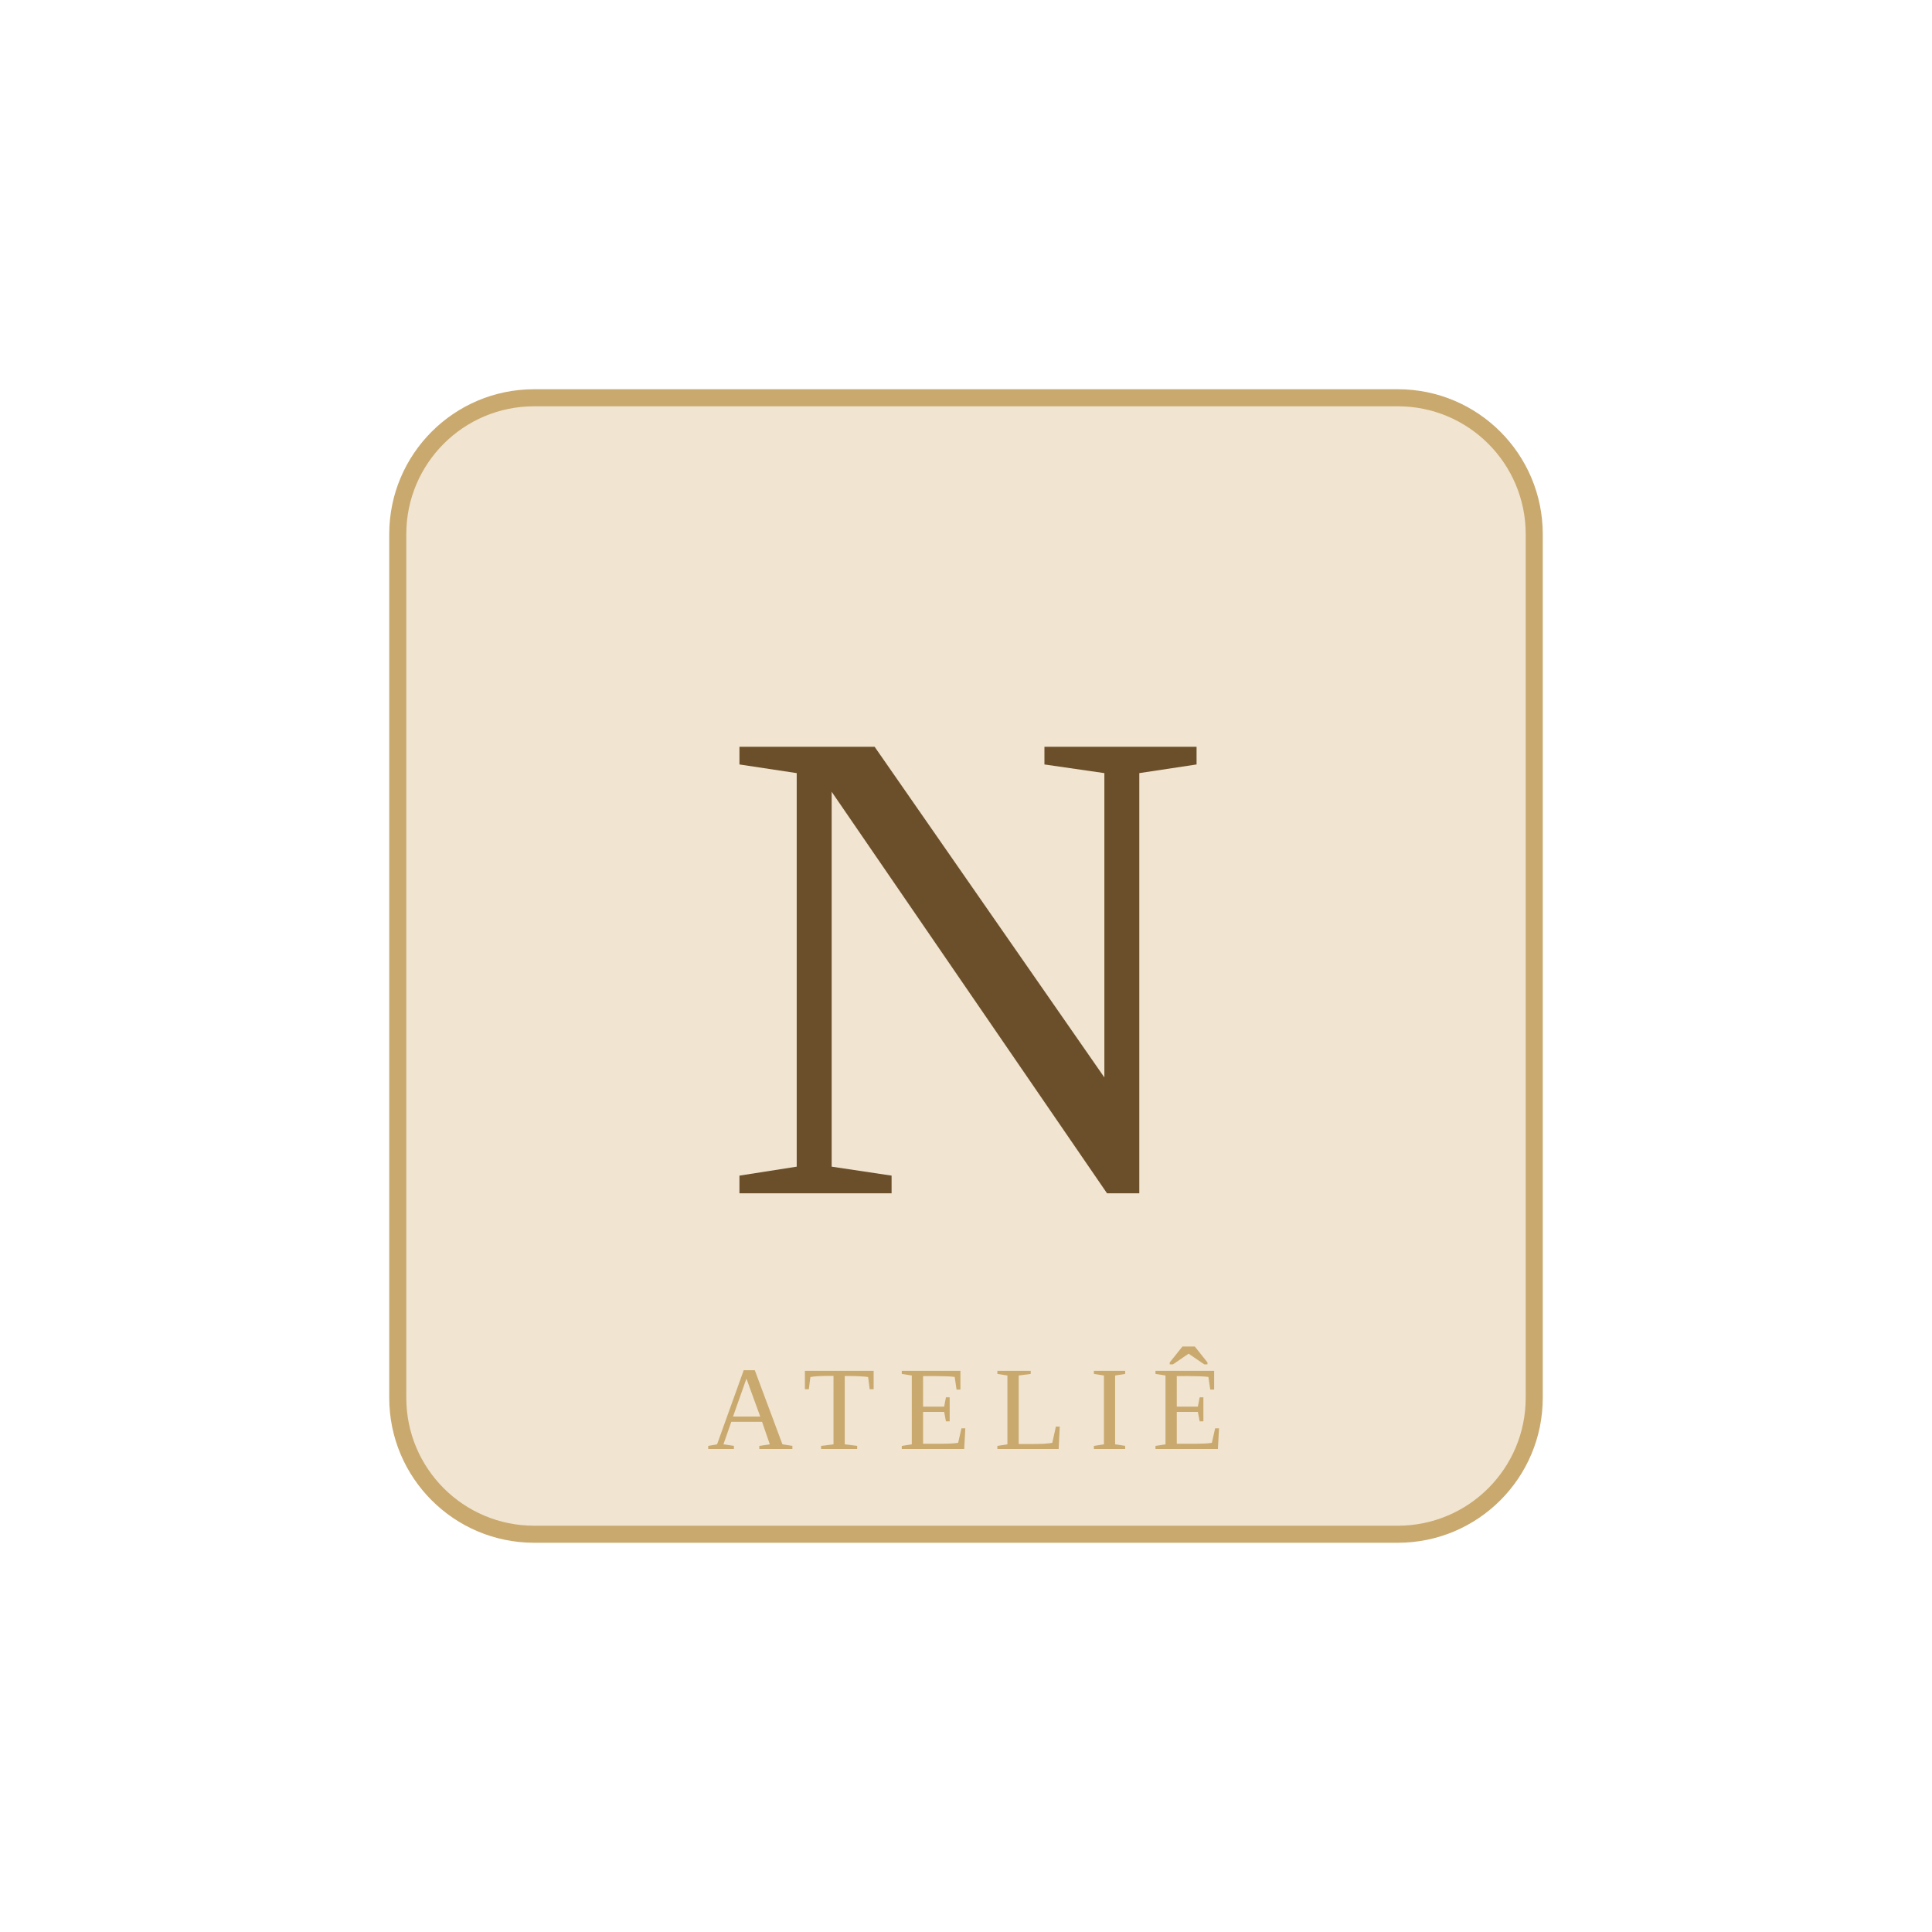
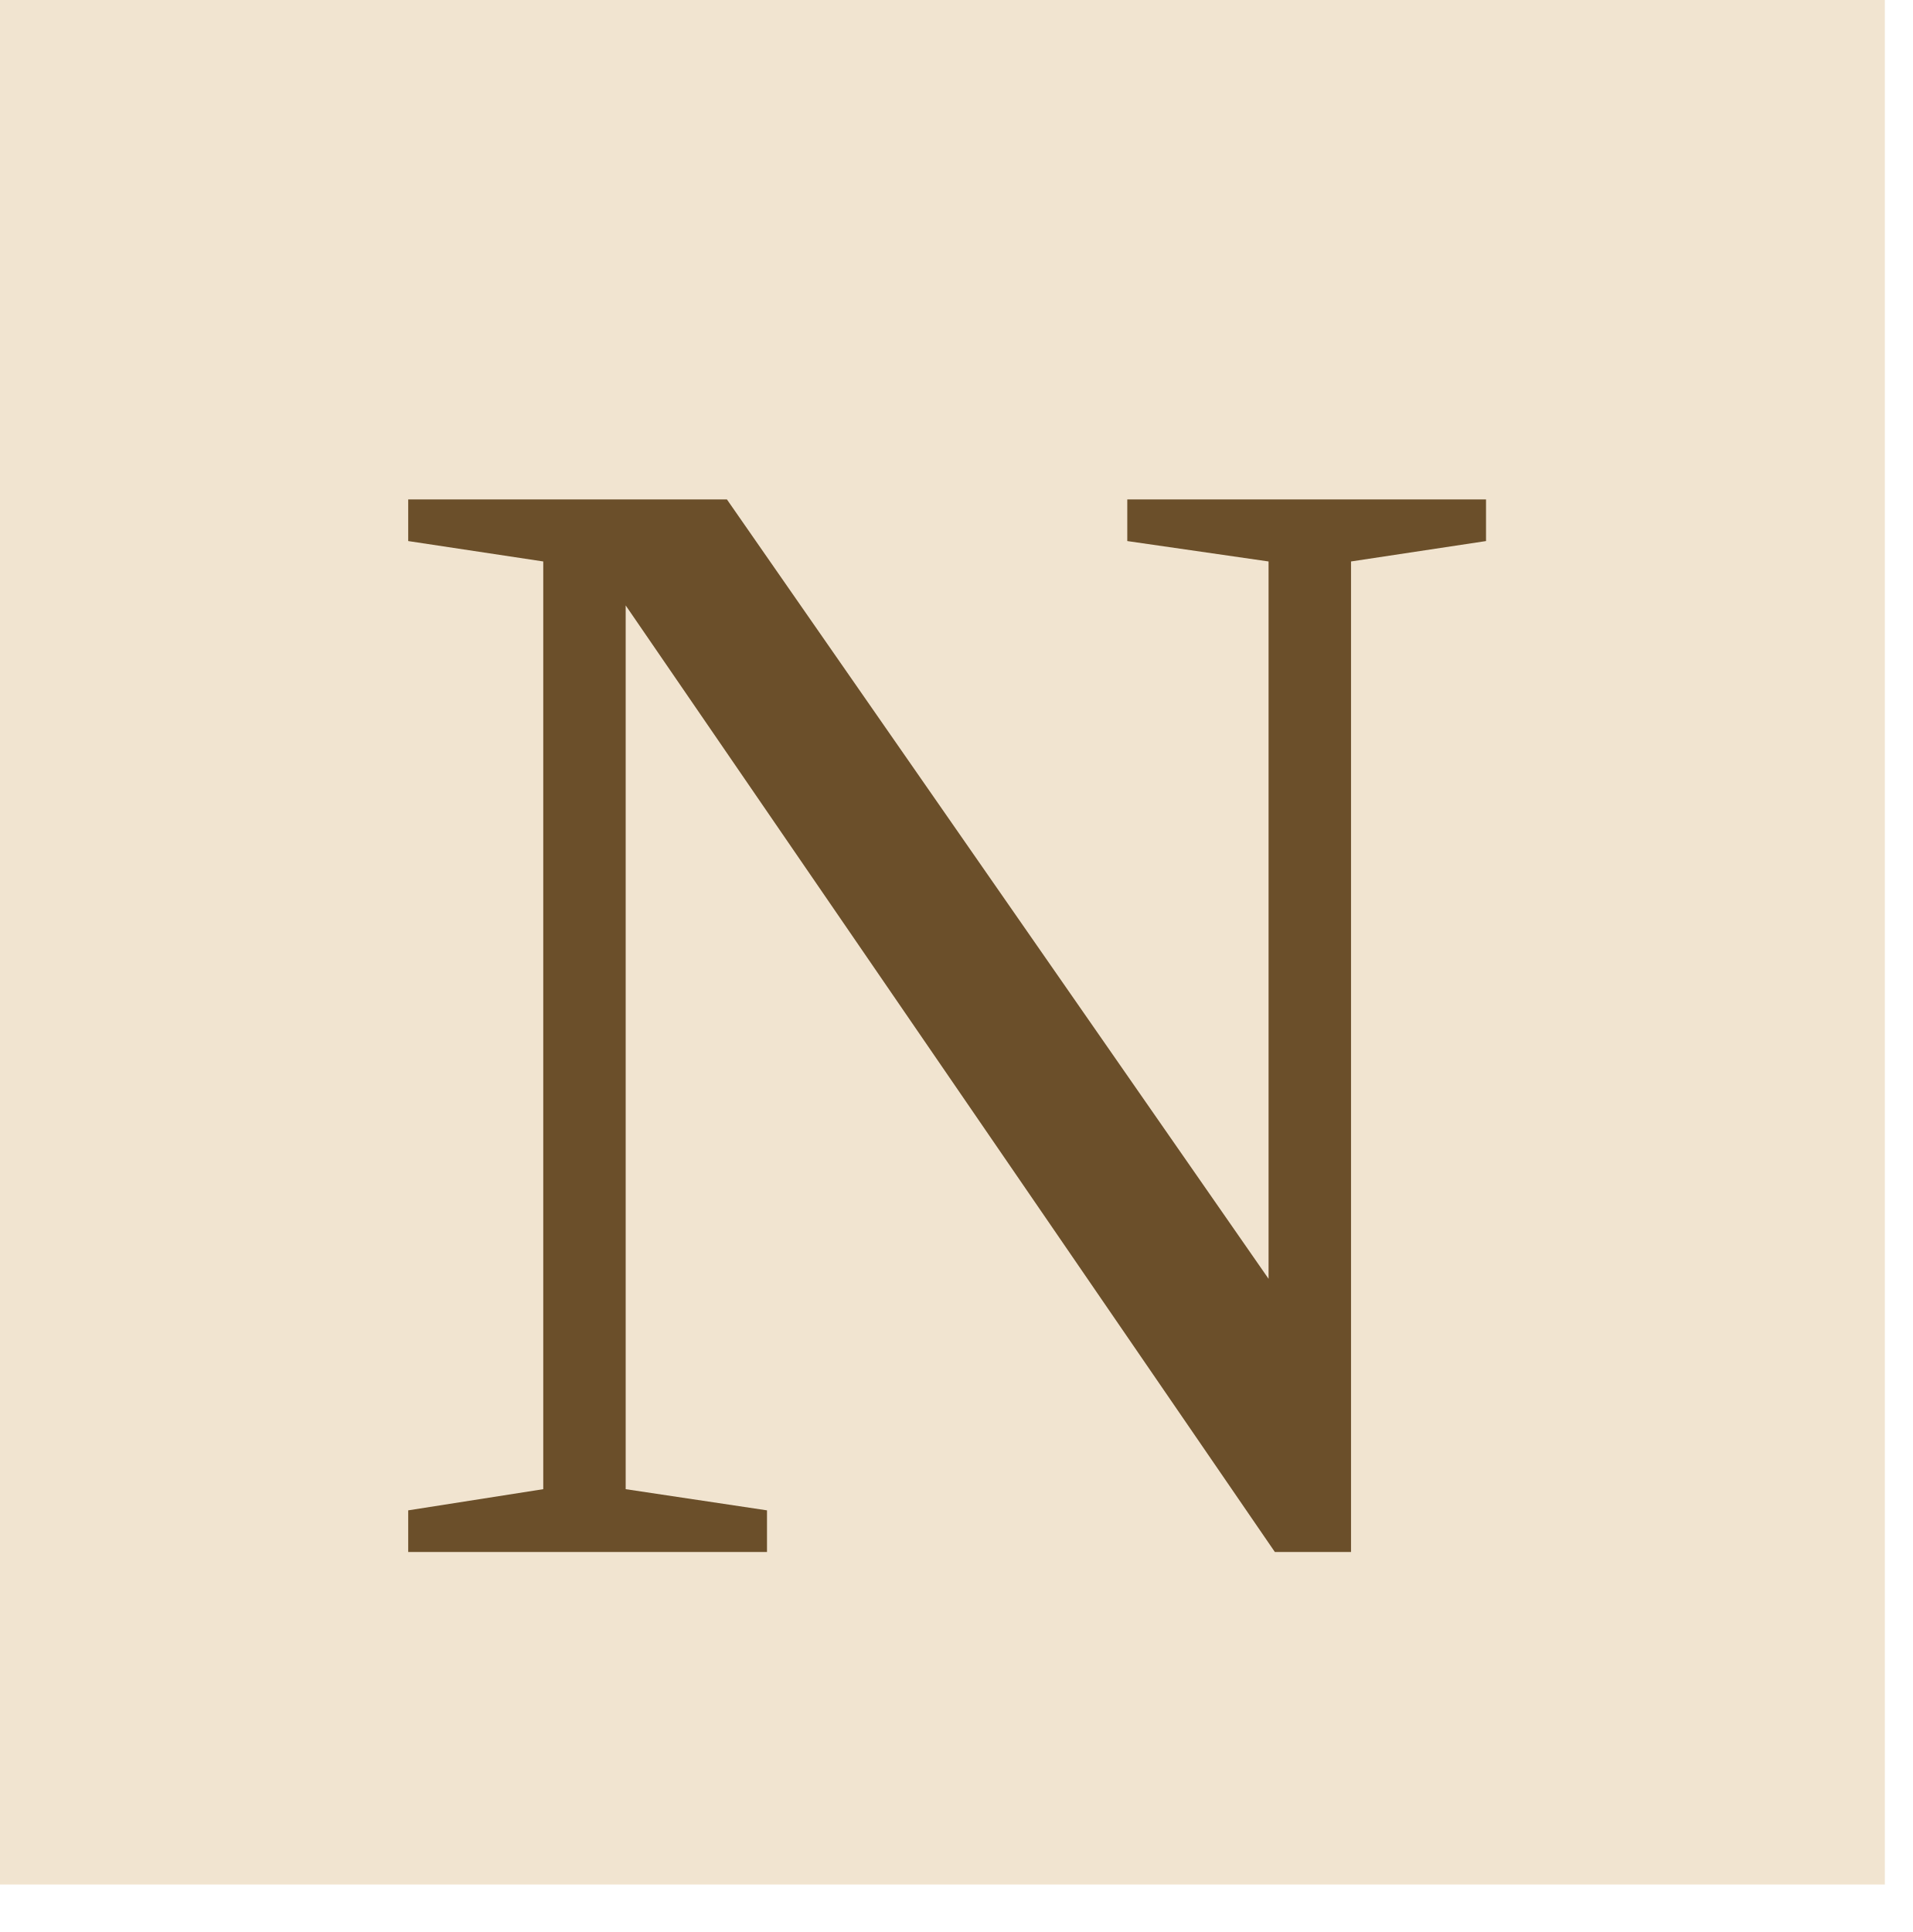
- <svg xmlns="http://www.w3.org/2000/svg" viewBox="0 0 680 680">
-   <rect x="140" y="140" width="400" height="400" rx="48" fill="#F1E4D0" />
-   <rect x="140" y="140" width="400" height="400" rx="48" fill="none" stroke="#C9A96E" stroke-width="6" />
-   <text x="340" y="420" text-anchor="middle" font-family="Georgia, 'Times New Roman', serif" font-size="240" font-weight="400" fill="#6B4F2A" letter-spacing="-4">N</text>
-   <text x="340" y="510" text-anchor="middle" font-family="Georgia, 'Times New Roman', serif" font-size="42" font-weight="400" fill="#C9A96E" letter-spacing="8">ATELIÊ</text>
+ <svg xmlns="http://www.w3.org/2000/svg" width="100%" viewBox="0 0 690 697.13" role="img" style="">
+   <rect x="0" y="0" width="680" height="680" rx="0" fill="#F1E4D0" style="fill:rgb(241, 228, 208);stroke:none;color:rgb(11, 11, 11);stroke-width:1px;stroke-linecap:butt;stroke-linejoin:miter;opacity:1;font-family:&quot;Anthropic Sans&quot;, -apple-system, BlinkMacSystemFont, &quot;Segoe UI&quot;, sans-serif;font-size:16px;font-weight:400;text-anchor:start;dominant-baseline:auto" />
+   <text x="340" y="560" text-anchor="middle" font-family="Georgia, 'Times New Roman', serif" font-size="580" font-weight="400" fill="#6B4F2A" style="fill:rgb(107, 79, 42);stroke:none;color:rgb(11, 11, 11);stroke-width:1px;stroke-linecap:butt;stroke-linejoin:miter;opacity:1;font-family:Georgia, &quot;Times New Roman&quot;, serif;font-size:580px;font-weight:400;text-anchor:middle;dominant-baseline:auto">N</text>
</svg>
